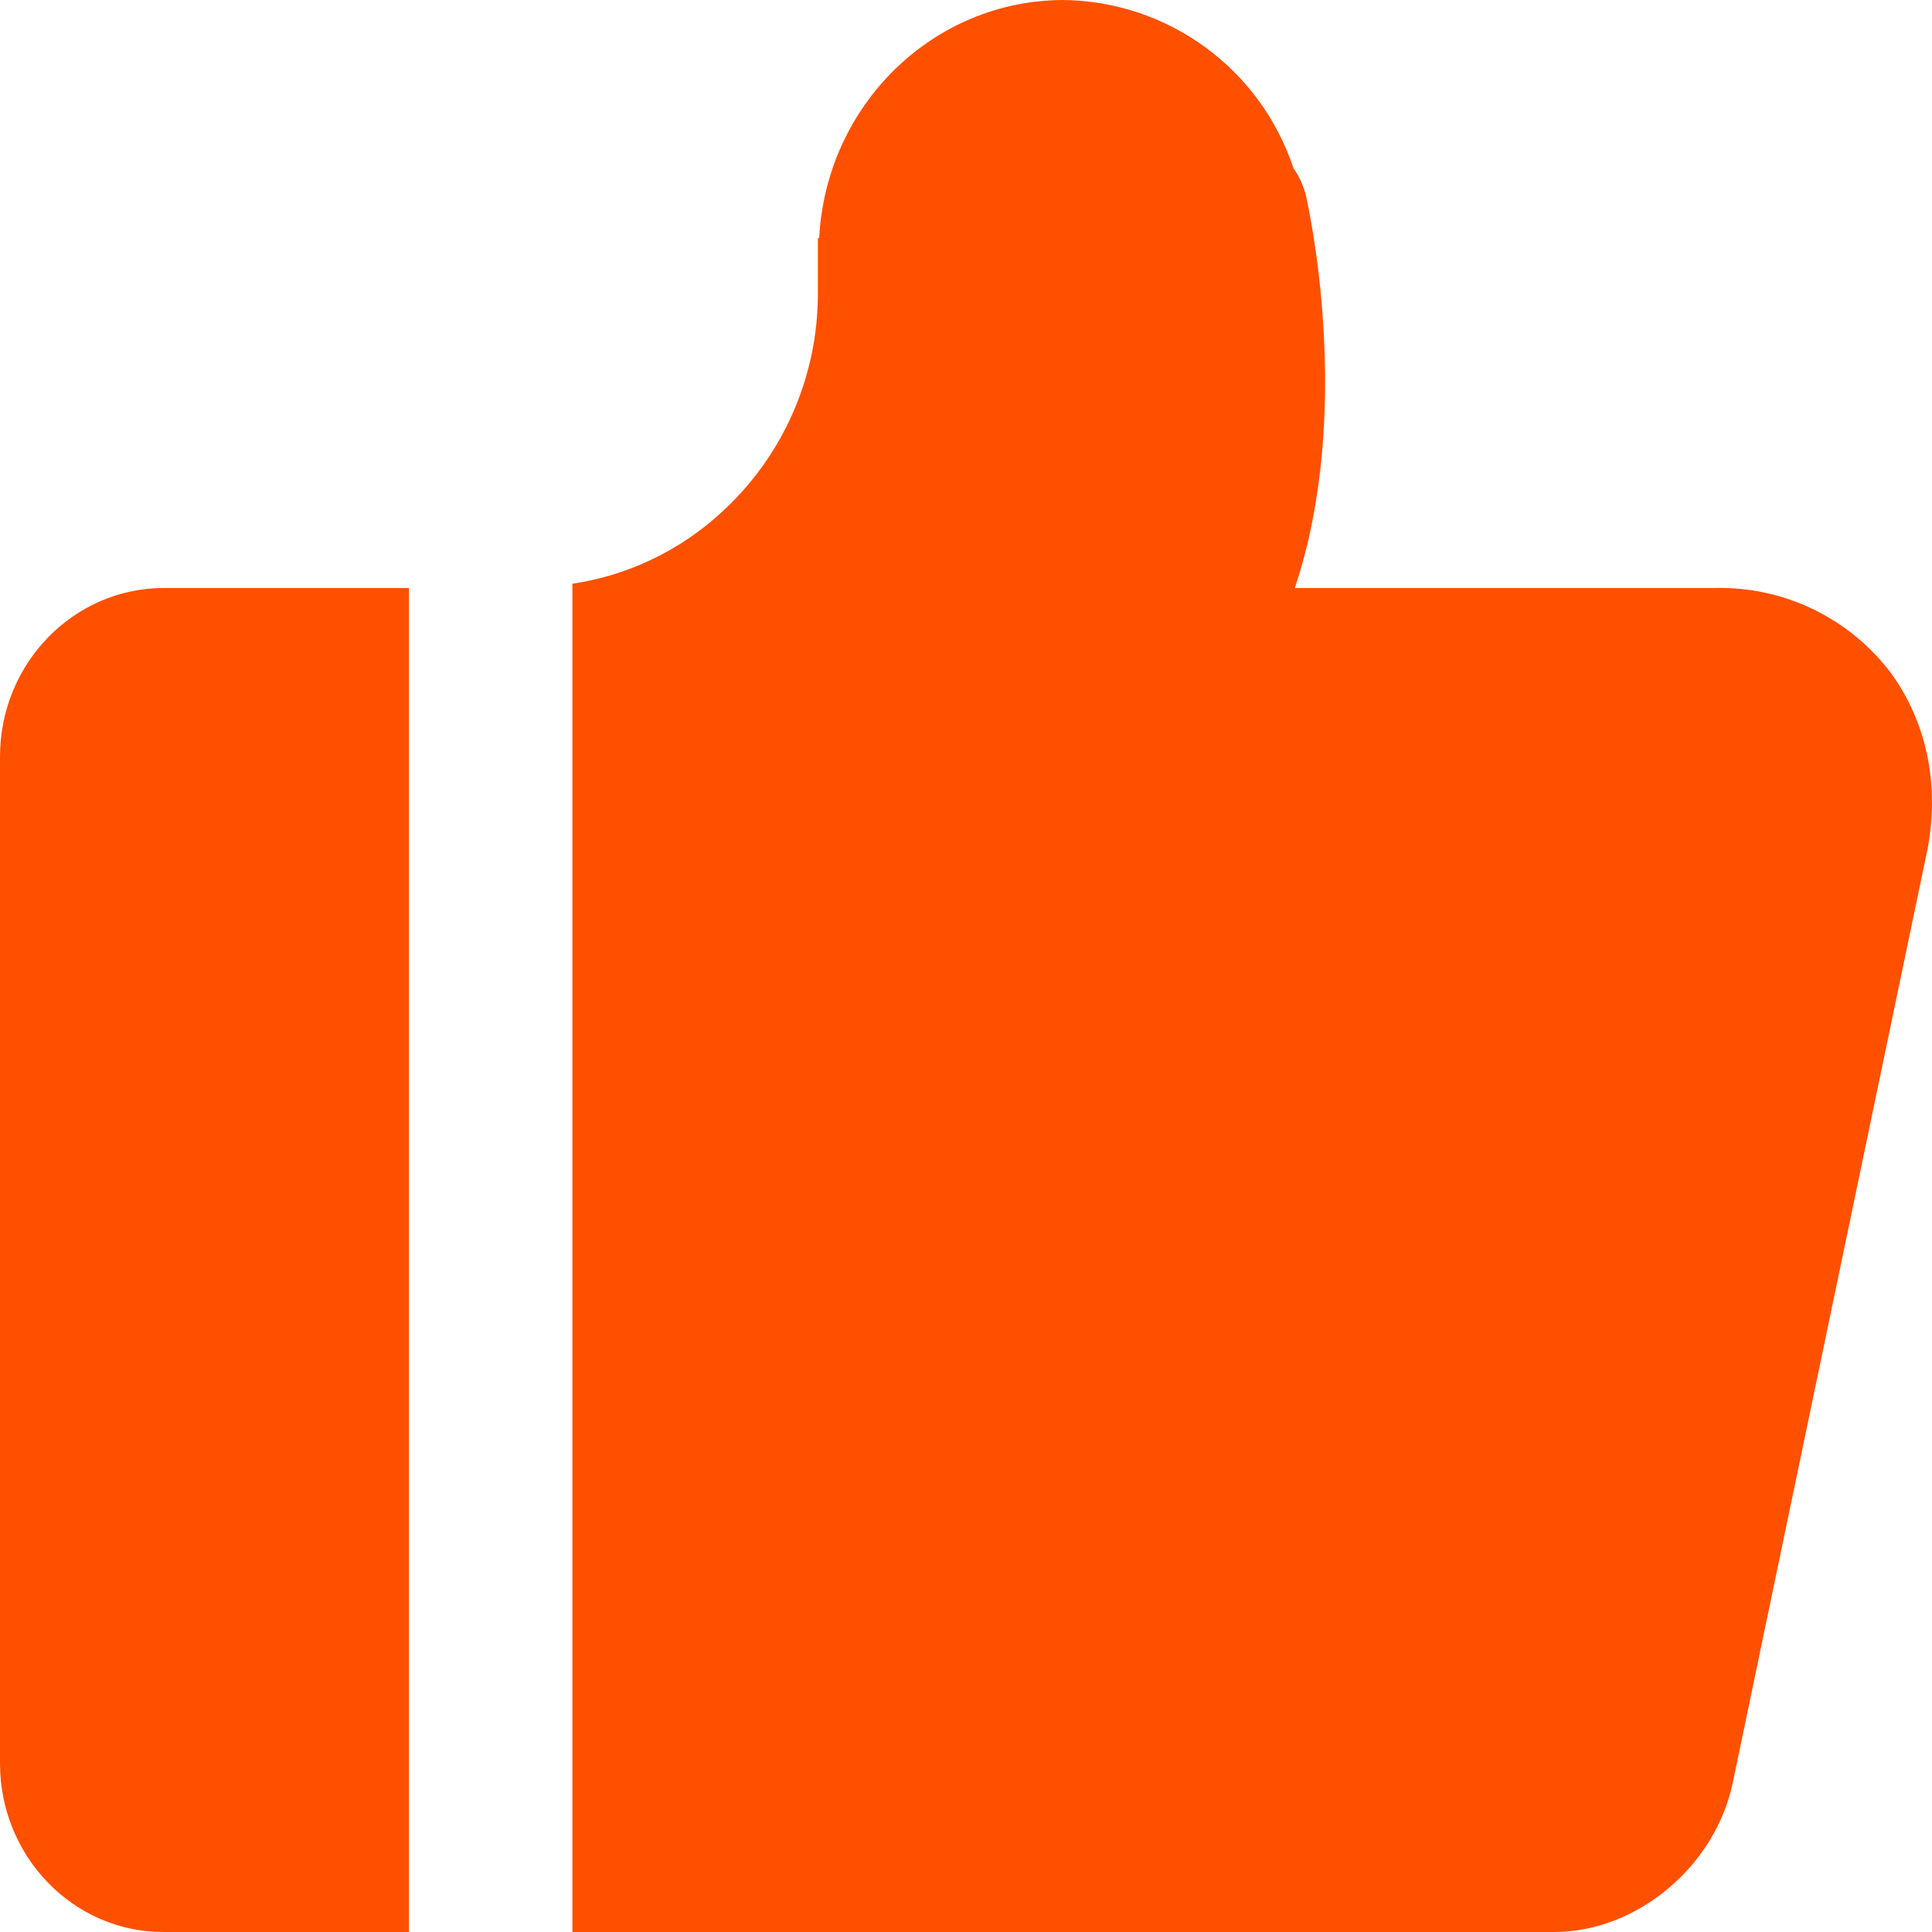
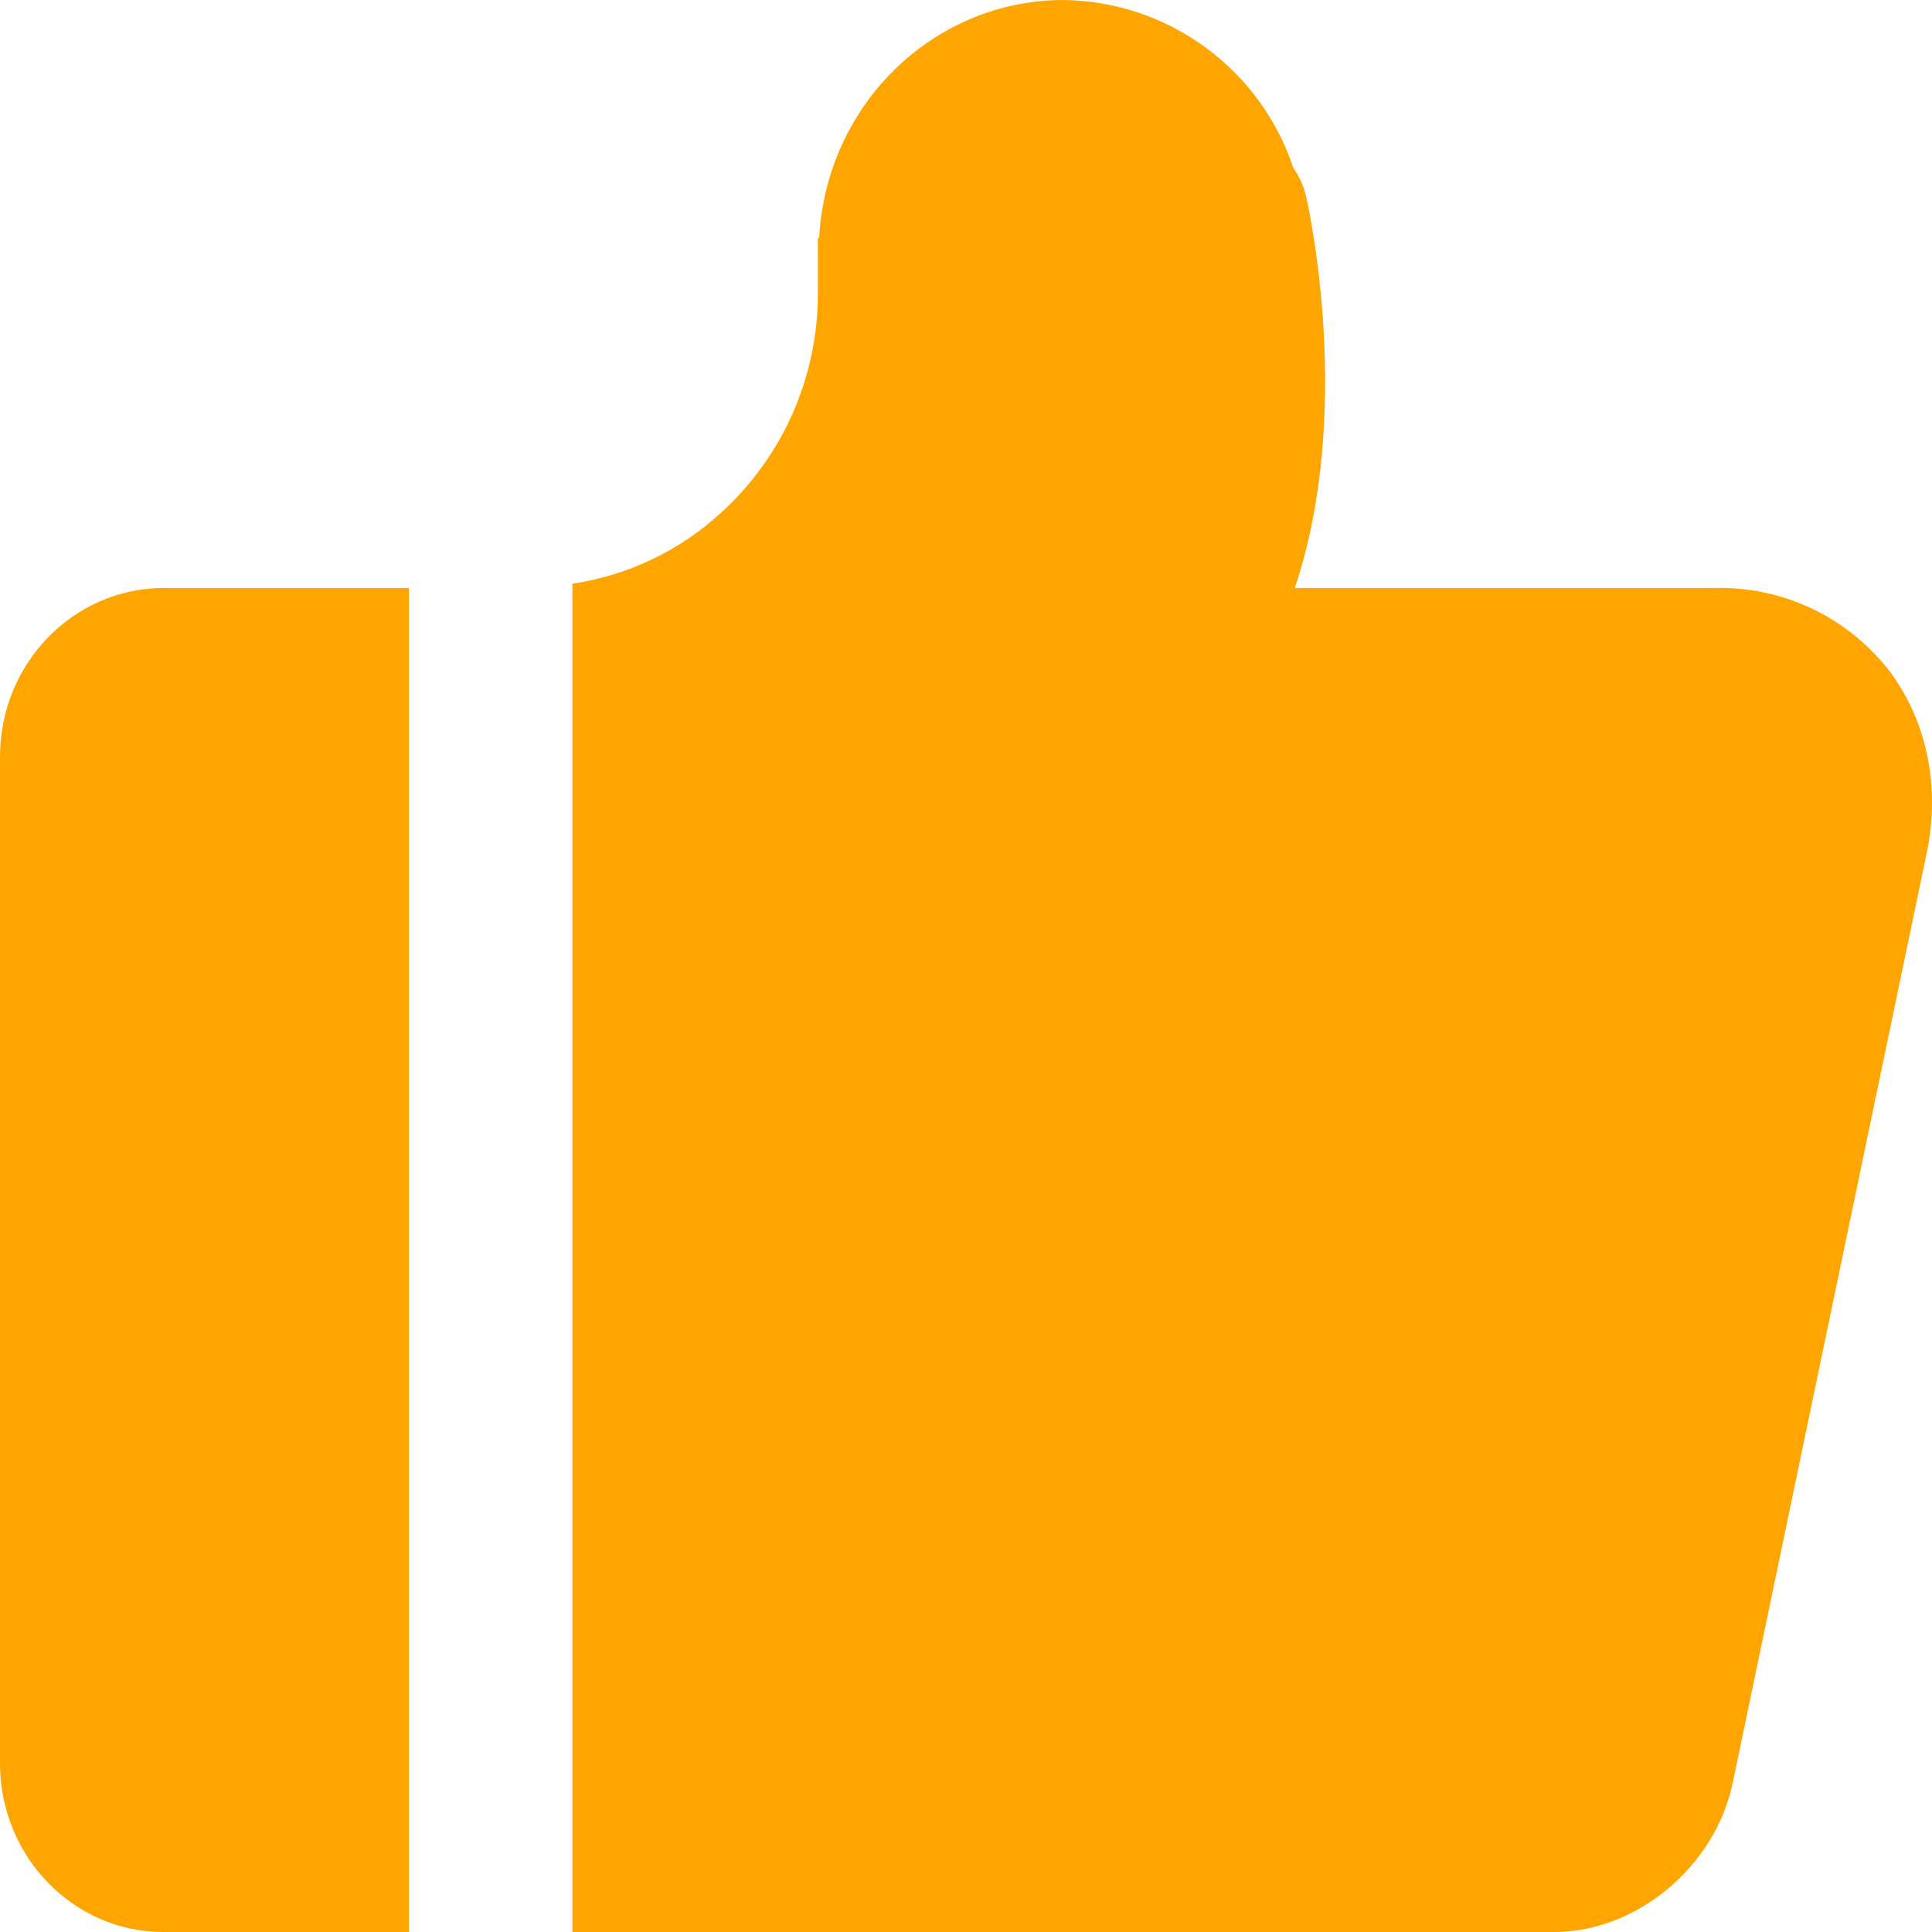
<svg xmlns="http://www.w3.org/2000/svg" viewBox="0 0 1024.01 1024" width="40" height="40" style="" filter="none">
  <g>
-     <path id="路径_11110" data-name="路径 11110" d="M999.97,353.826a113.323,113.323,0,0,0-90.18-42.189H686.285c31.4-93.525,7.3-201.728,5.939-207.735a43.623,43.623,0,0,0-6.69-14.814A130.048,130.048,0,0,0,563.473,0c-68.881.2-125.611,55.569-129.3,126.225h-.683v29.628A156.74,156.74,0,0,1,382.02,271.906a148.989,148.989,0,0,1-78.643,37.478V1024h520.4c43.827,0,85.333-34.748,94.618-79.053L1021.2,452.13c7.509-35.84-.2-71.612-21.163-98.3Zm-913-42.189C38.912,311.637,0,351.71,0,401.067V934.639C0,983.859,38.776,1024,86.494,1024H216.747V311.637Z" fill="rgba(255,80.07,0,1)" stroke="none" />
+     <path id="路径_11110" data-name="路径 11110" d="M999.97,353.826a113.323,113.323,0,0,0-90.18-42.189H686.285c31.4-93.525,7.3-201.728,5.939-207.735a43.623,43.623,0,0,0-6.69-14.814A130.048,130.048,0,0,0,563.473,0c-68.881.2-125.611,55.569-129.3,126.225h-.683v29.628A156.74,156.74,0,0,1,382.02,271.906a148.989,148.989,0,0,1-78.643,37.478V1024h520.4c43.827,0,85.333-34.748,94.618-79.053L1021.2,452.13c7.509-35.84-.2-71.612-21.163-98.3Zm-913-42.189C38.912,311.637,0,351.71,0,401.067V934.639C0,983.859,38.776,1024,86.494,1024H216.747V311.637Z" fill="rgba(255,164.985,0,1)" stroke="none" />
  </g>
</svg>
